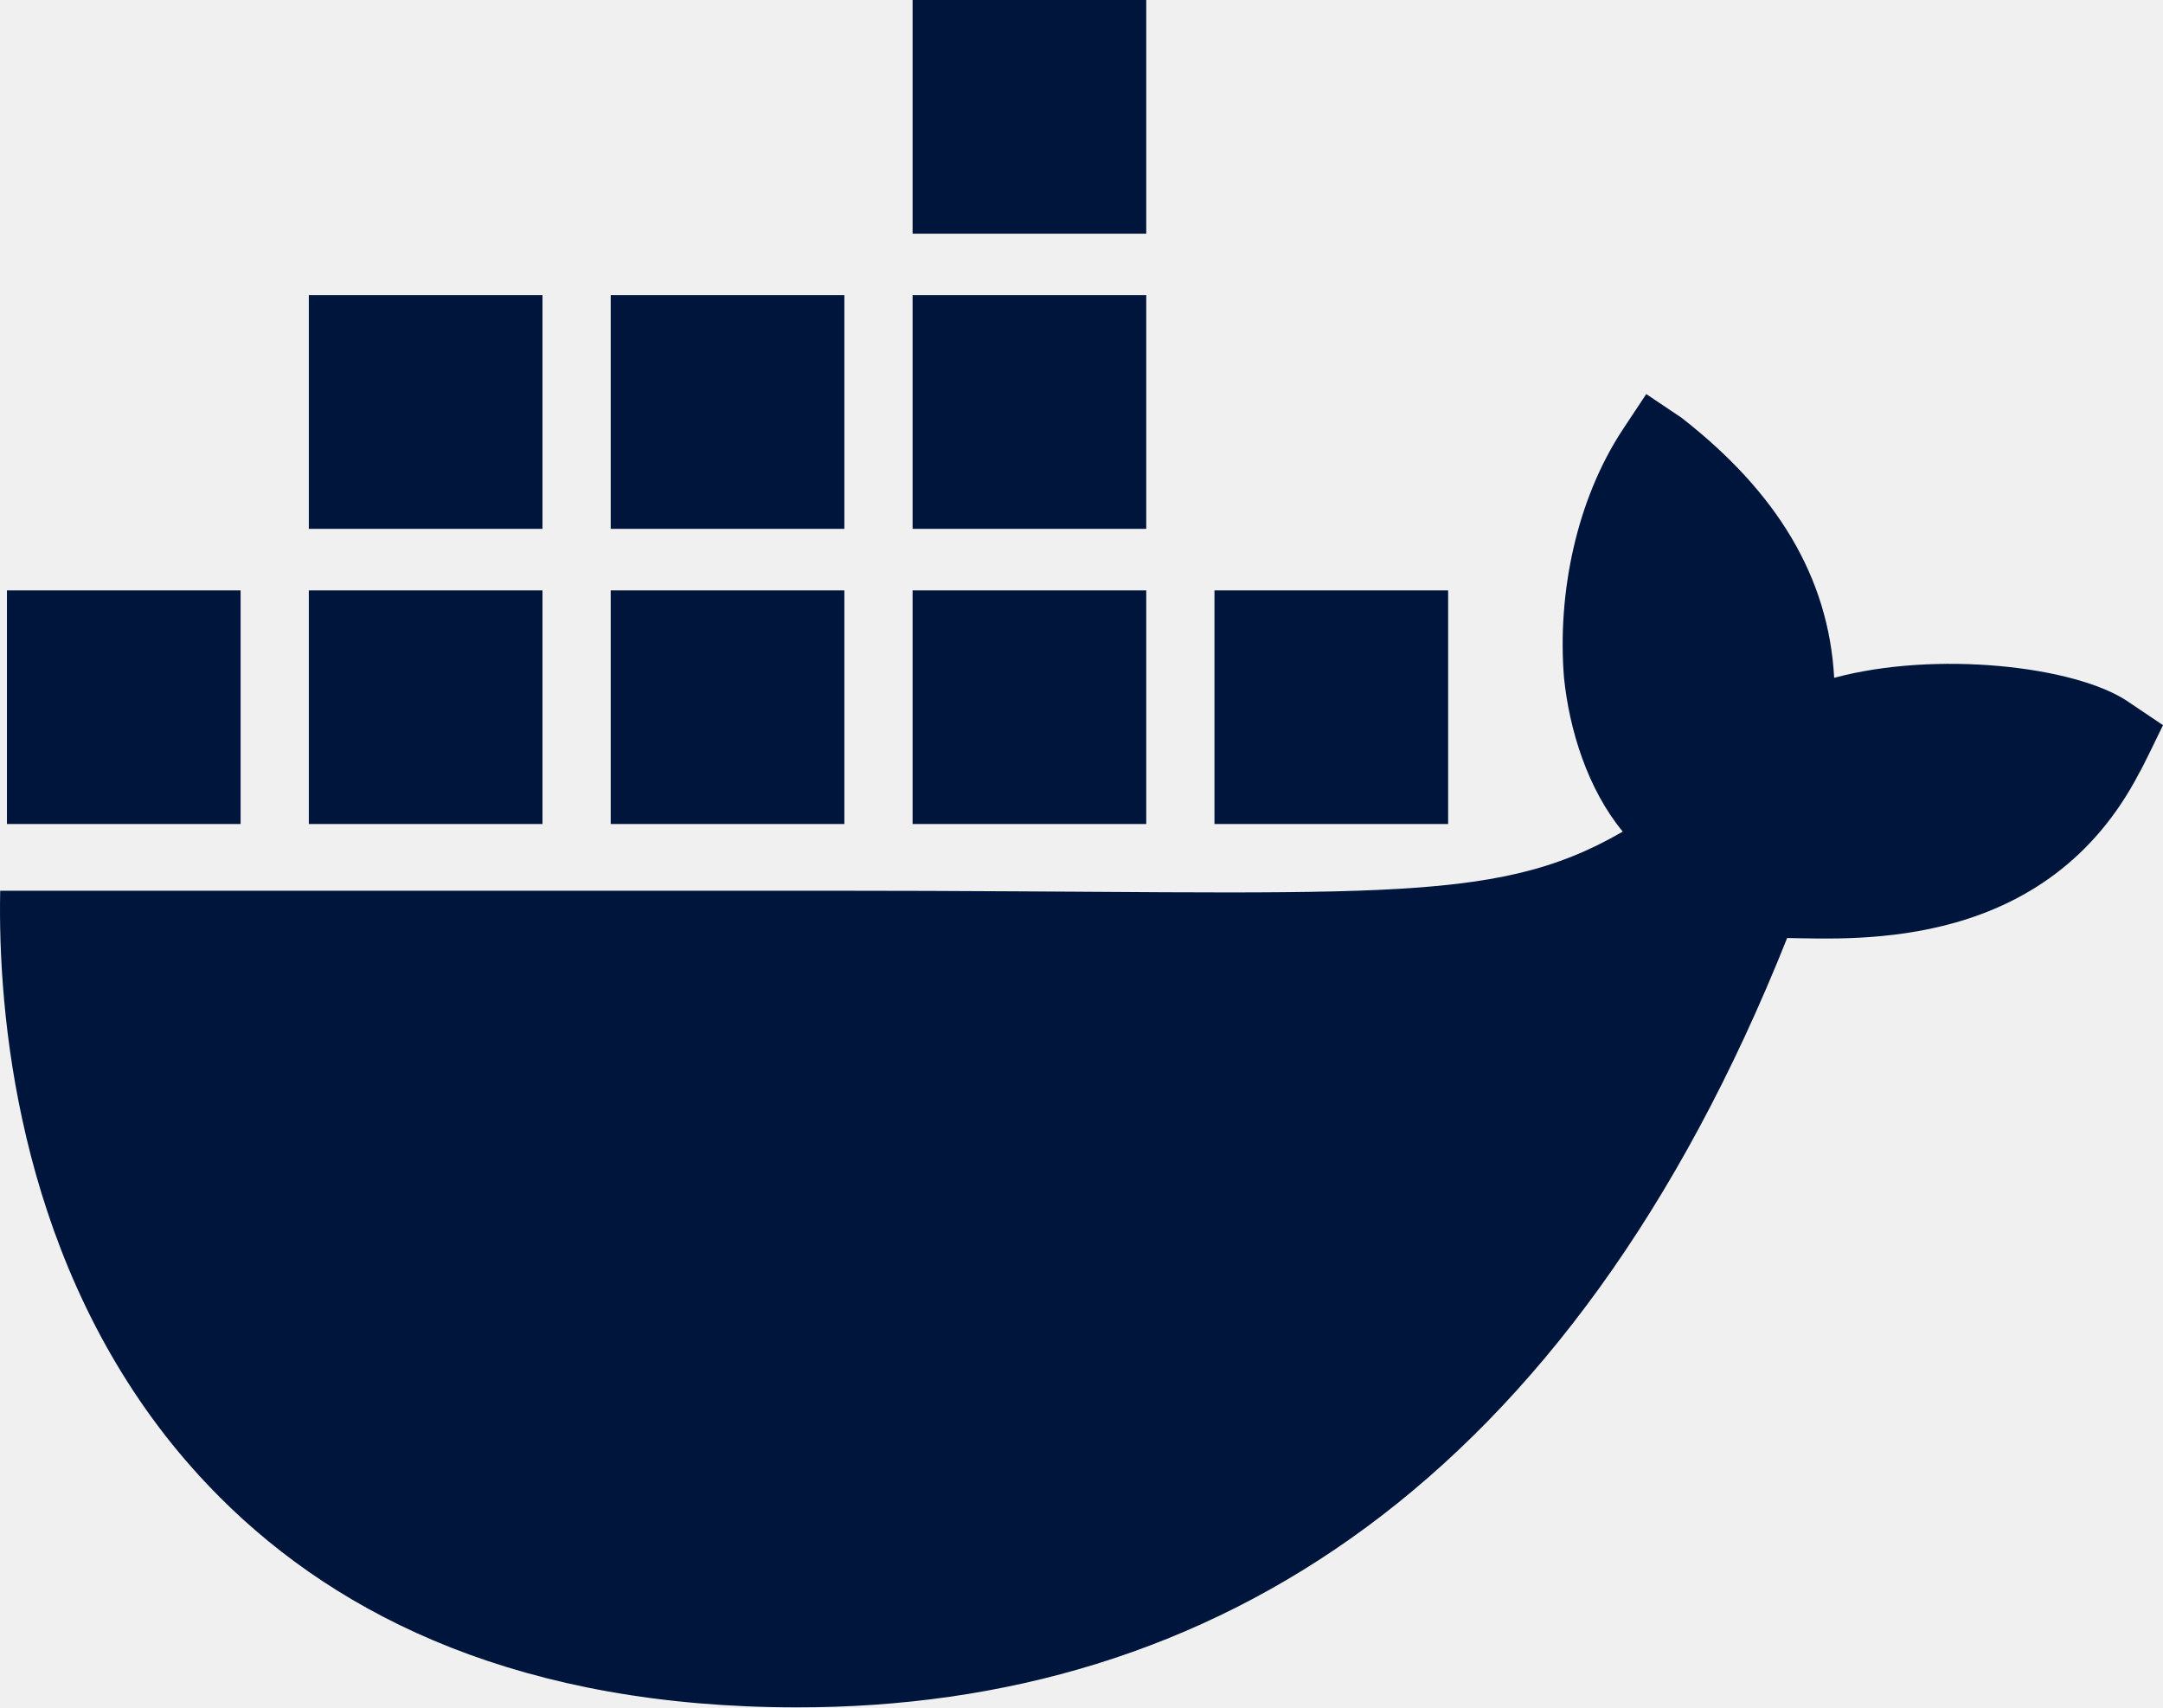
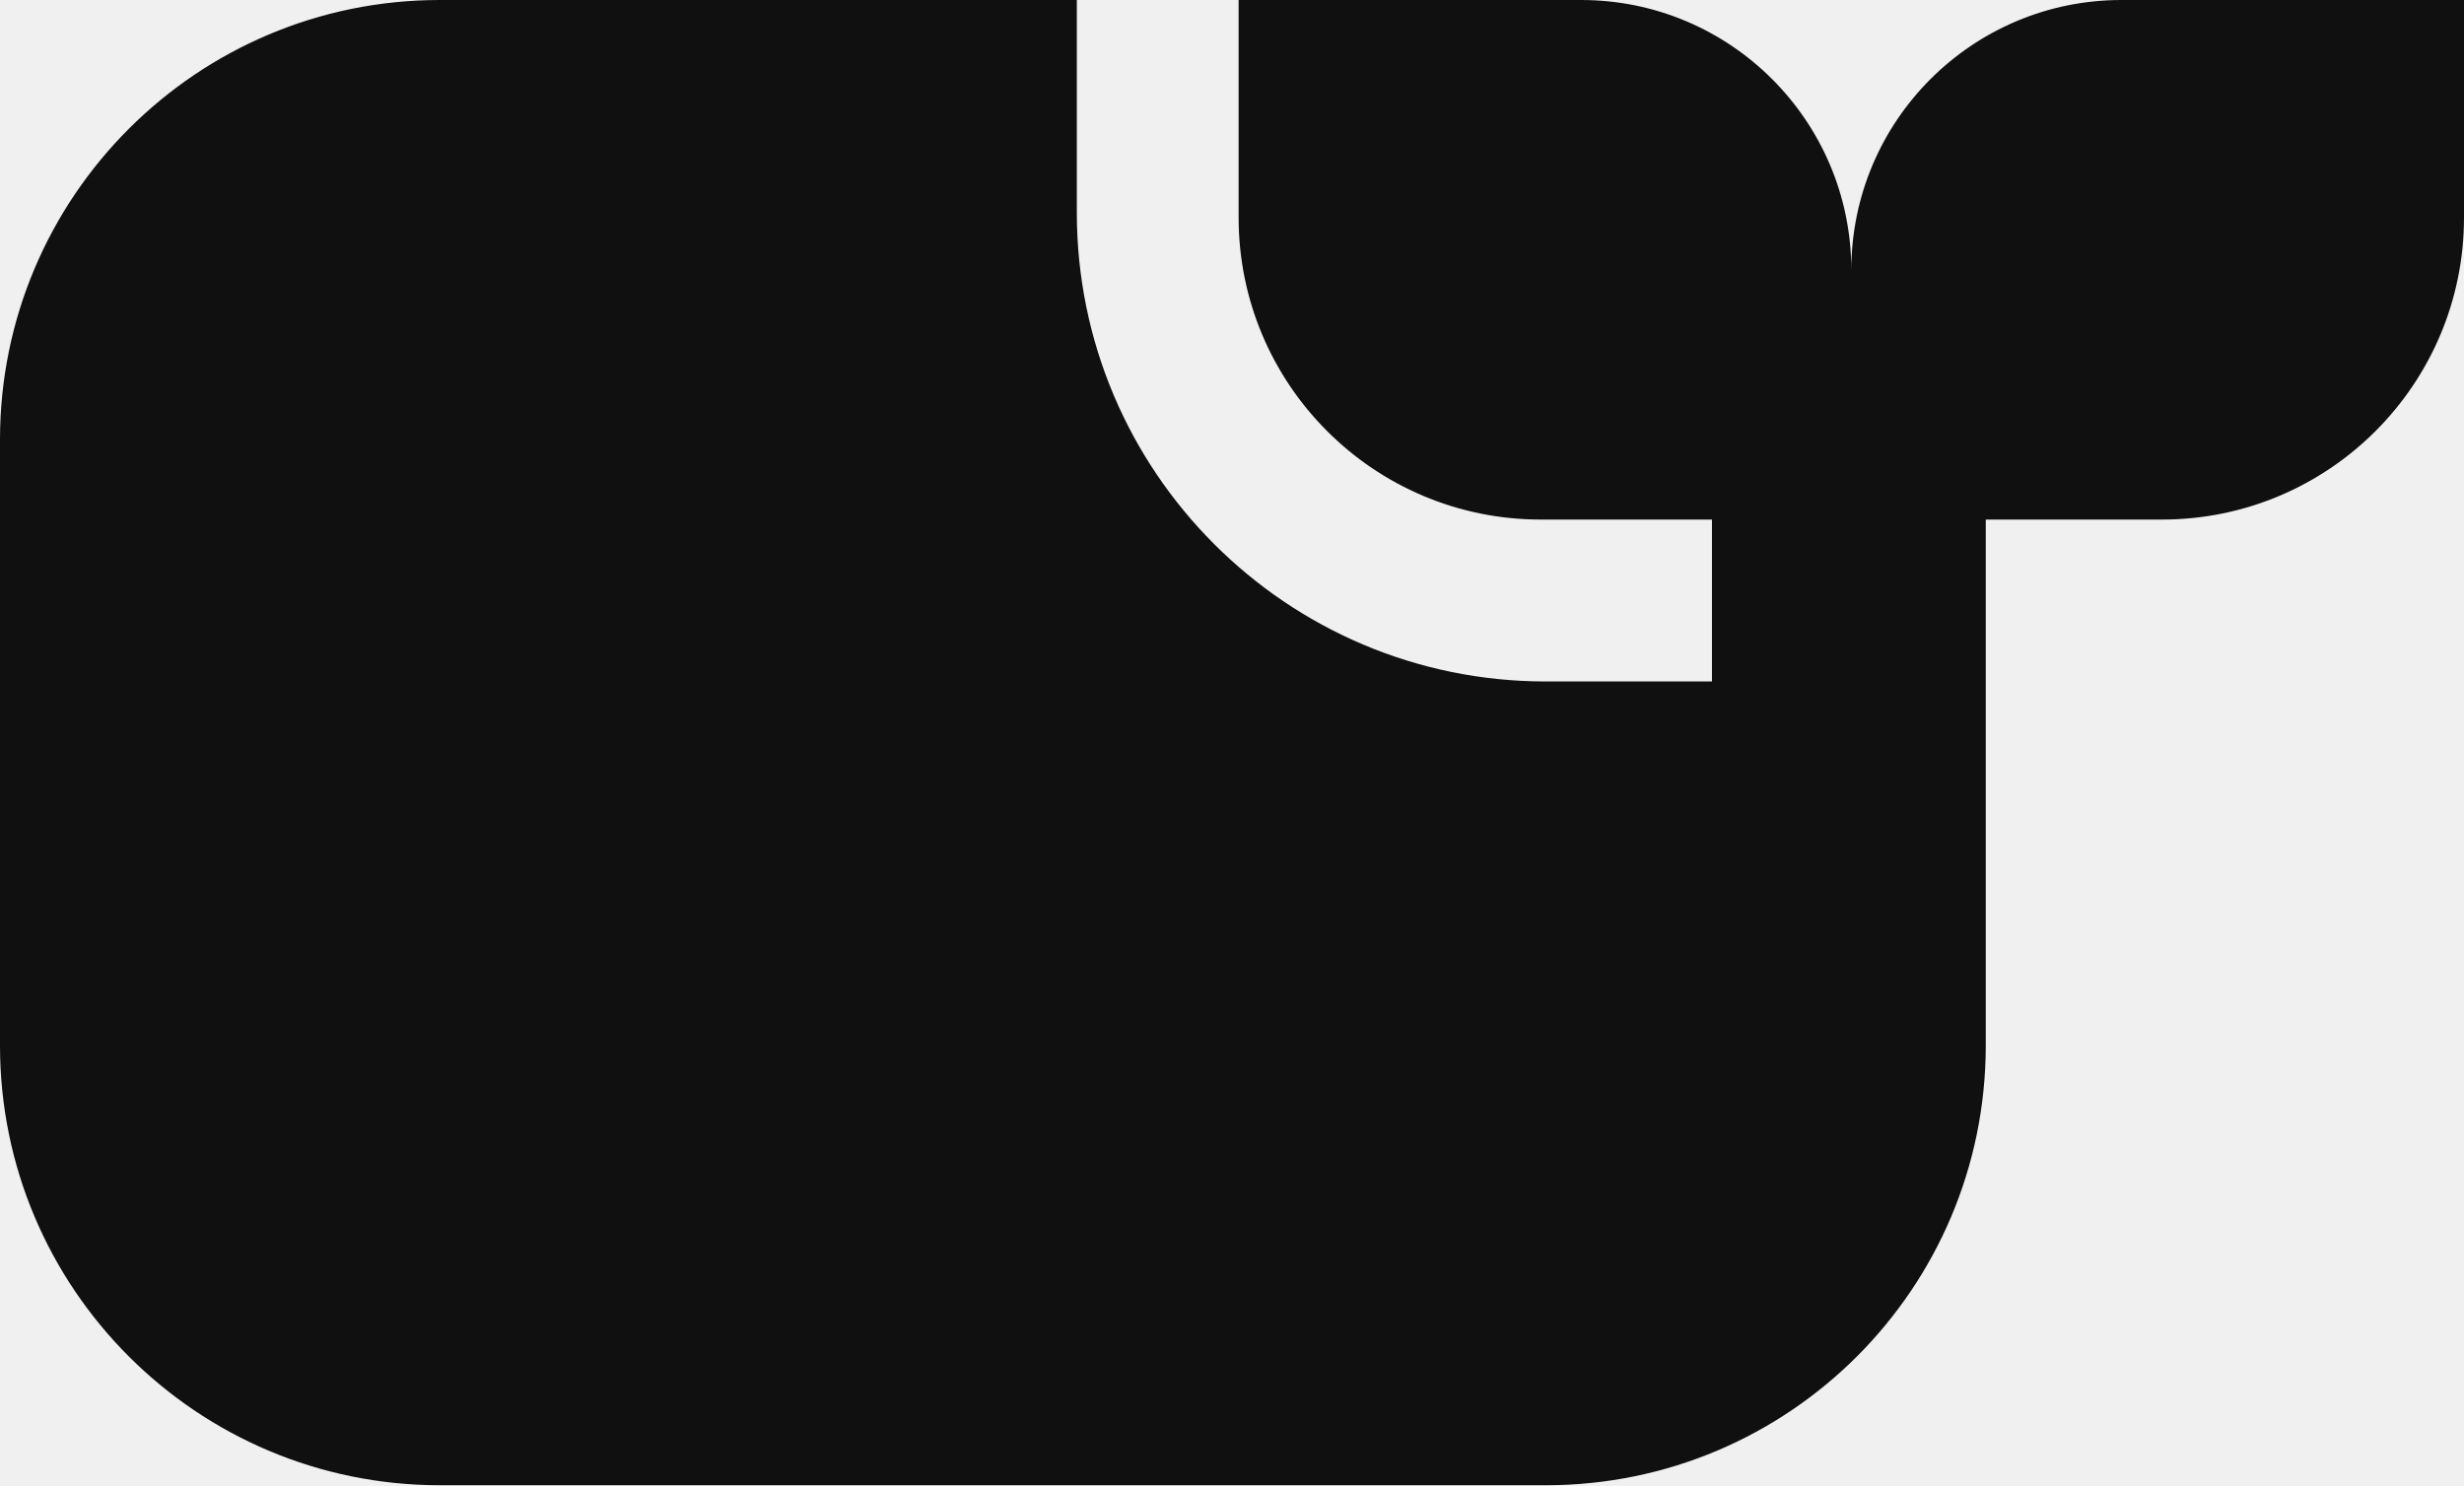
- <svg xmlns="http://www.w3.org/2000/svg" id="Layer_2" data-name="Layer 2" viewBox="0 0 339.55 268">
+ <svg xmlns="http://www.w3.org/2000/svg" id="Layer_1" data-name="Layer 1" viewBox="0 0 1251.74 754.67">
  <defs>
    <style>
      .cls-1 {
-         fill: #00153c;
+         fill: #101010;
+       }
+ 
+       @media (prefers-color-scheme: dark) {
+         .cls-1 {
+           fill: #fff;
+         }
      }
    </style>
  </defs>
-   <g id="Layer_1-2" data-name="Layer 1">
-     <path class="cls-1" d="M334.03,110.11c-8.33-5.6-30.2-8-46.1-3.71-.86-15.84-9.03-29.19-23.97-40.83l-5.53-3.71-3.69,5.57c-7.25,11-10.3,25.65-9.22,38.98.85,8.21,3.71,17.44,9.22,24.13-20.7,12.01-39.78,9.28-124.27,9.28H.03c-.38,19.08,2.69,55.78,26.02,85.65,2.58,3.3,5.4,6.49,8.47,9.57,18.98,19,47.64,32.93,90.51,32.97,65.4.06,121.43-35.29,155.52-120.77,11.22.18,40.82,2.01,55.31-25.99.35-.47,3.69-7.42,3.69-7.42l-5.52-3.71ZM85.16,92.67h-36.68v36.68h36.68v-36.68ZM132.55,92.67h-36.68v36.68h36.68v-36.68ZM179.94,92.67h-36.68v36.68h36.68v-36.68ZM227.33,92.67h-36.68v36.68h36.68v-36.68ZM37.77,92.67H1.09v36.68h36.68v-36.68ZM85.16,46.33h-36.68v36.68h36.68v-36.68ZM132.55,46.33h-36.68v36.68h36.68v-36.68ZM179.94,46.33h-36.68v36.68h36.68v-36.68ZM179.94,0h-36.68v36.68h36.68V0Z" />
-   </g>
+   <path class="cls-1" d="M1077.76,0c-75.81,0-137.27,61.46-137.27,137.27C940.48,61.46,879.02,0,803.21,0h-173.98v110.51c0,84.77,68.72,153.49,153.49,153.49h86.97v82.26h-84.37c-131.59,0-238.28-106.66-238.28-238.25V0H223.46C100.04,0,0,100.03,0,223.43v307.8c0,123.4,100.04,223.43,223.46,223.43h561.87c123.42,0,223.46-100.03,223.46-223.43v-267.23h89.46c84.77,0,153.49-68.72,153.49-153.49V0h-173.98Z" />
</svg>
